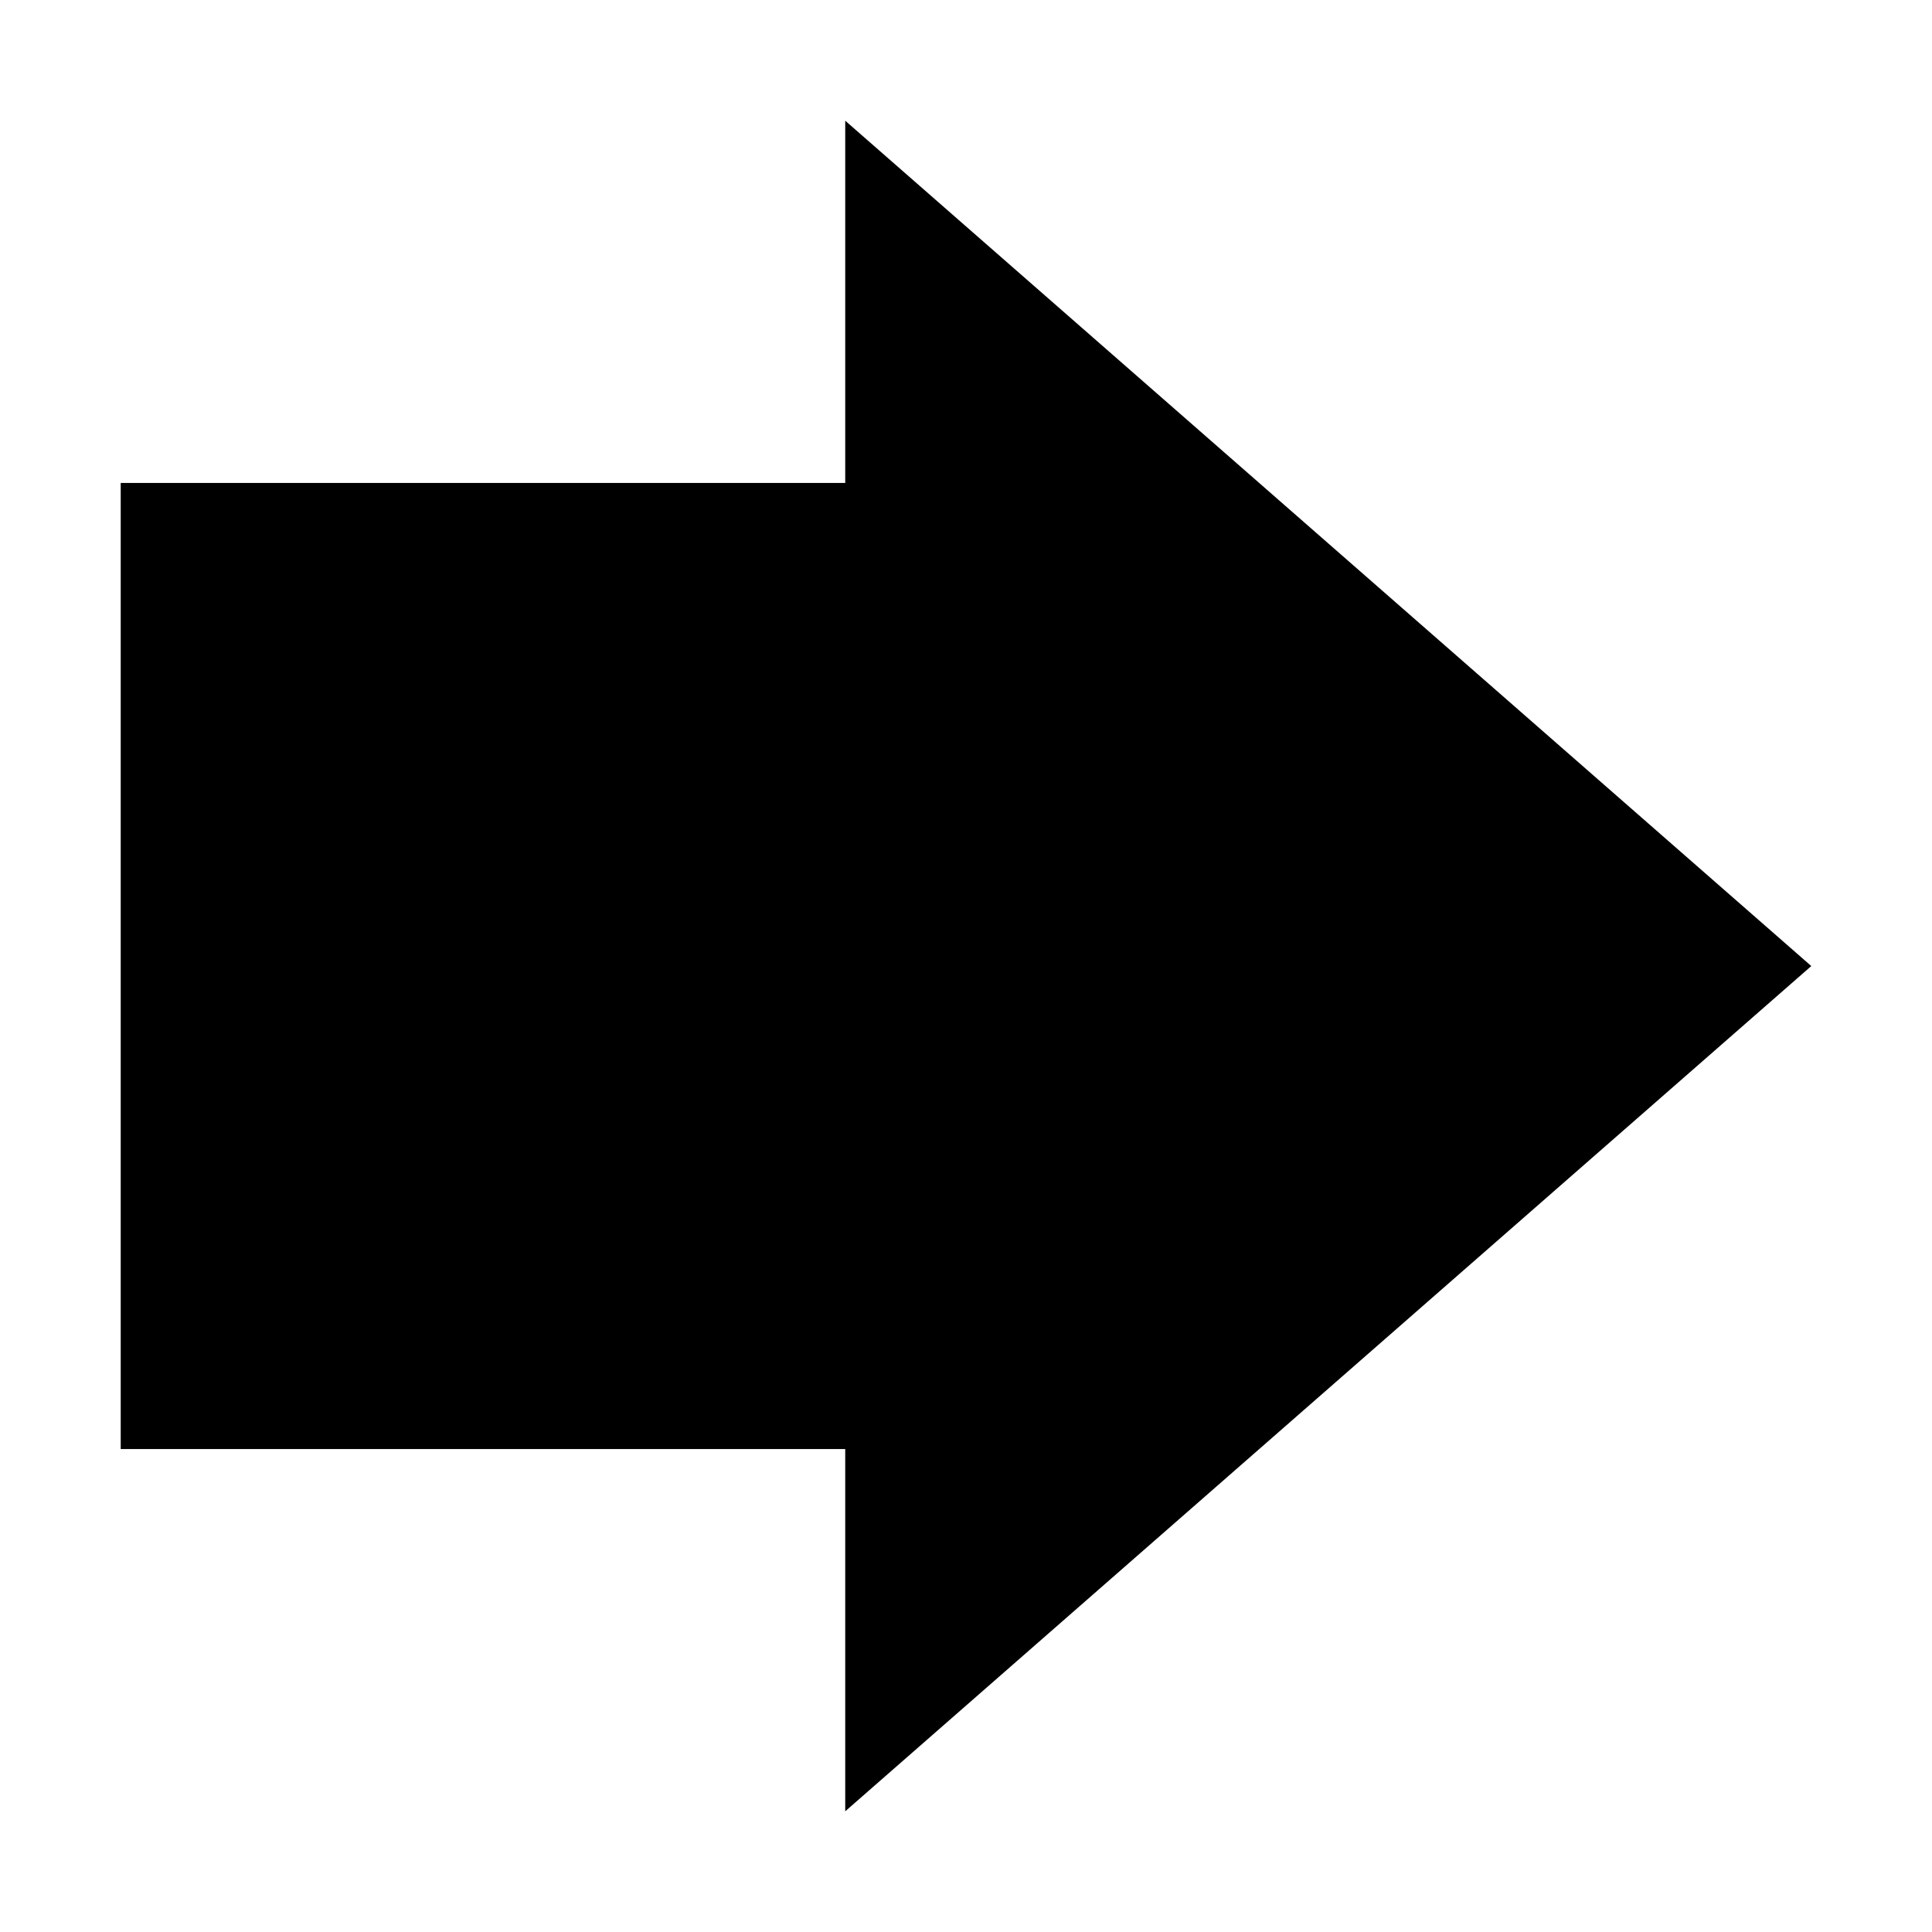
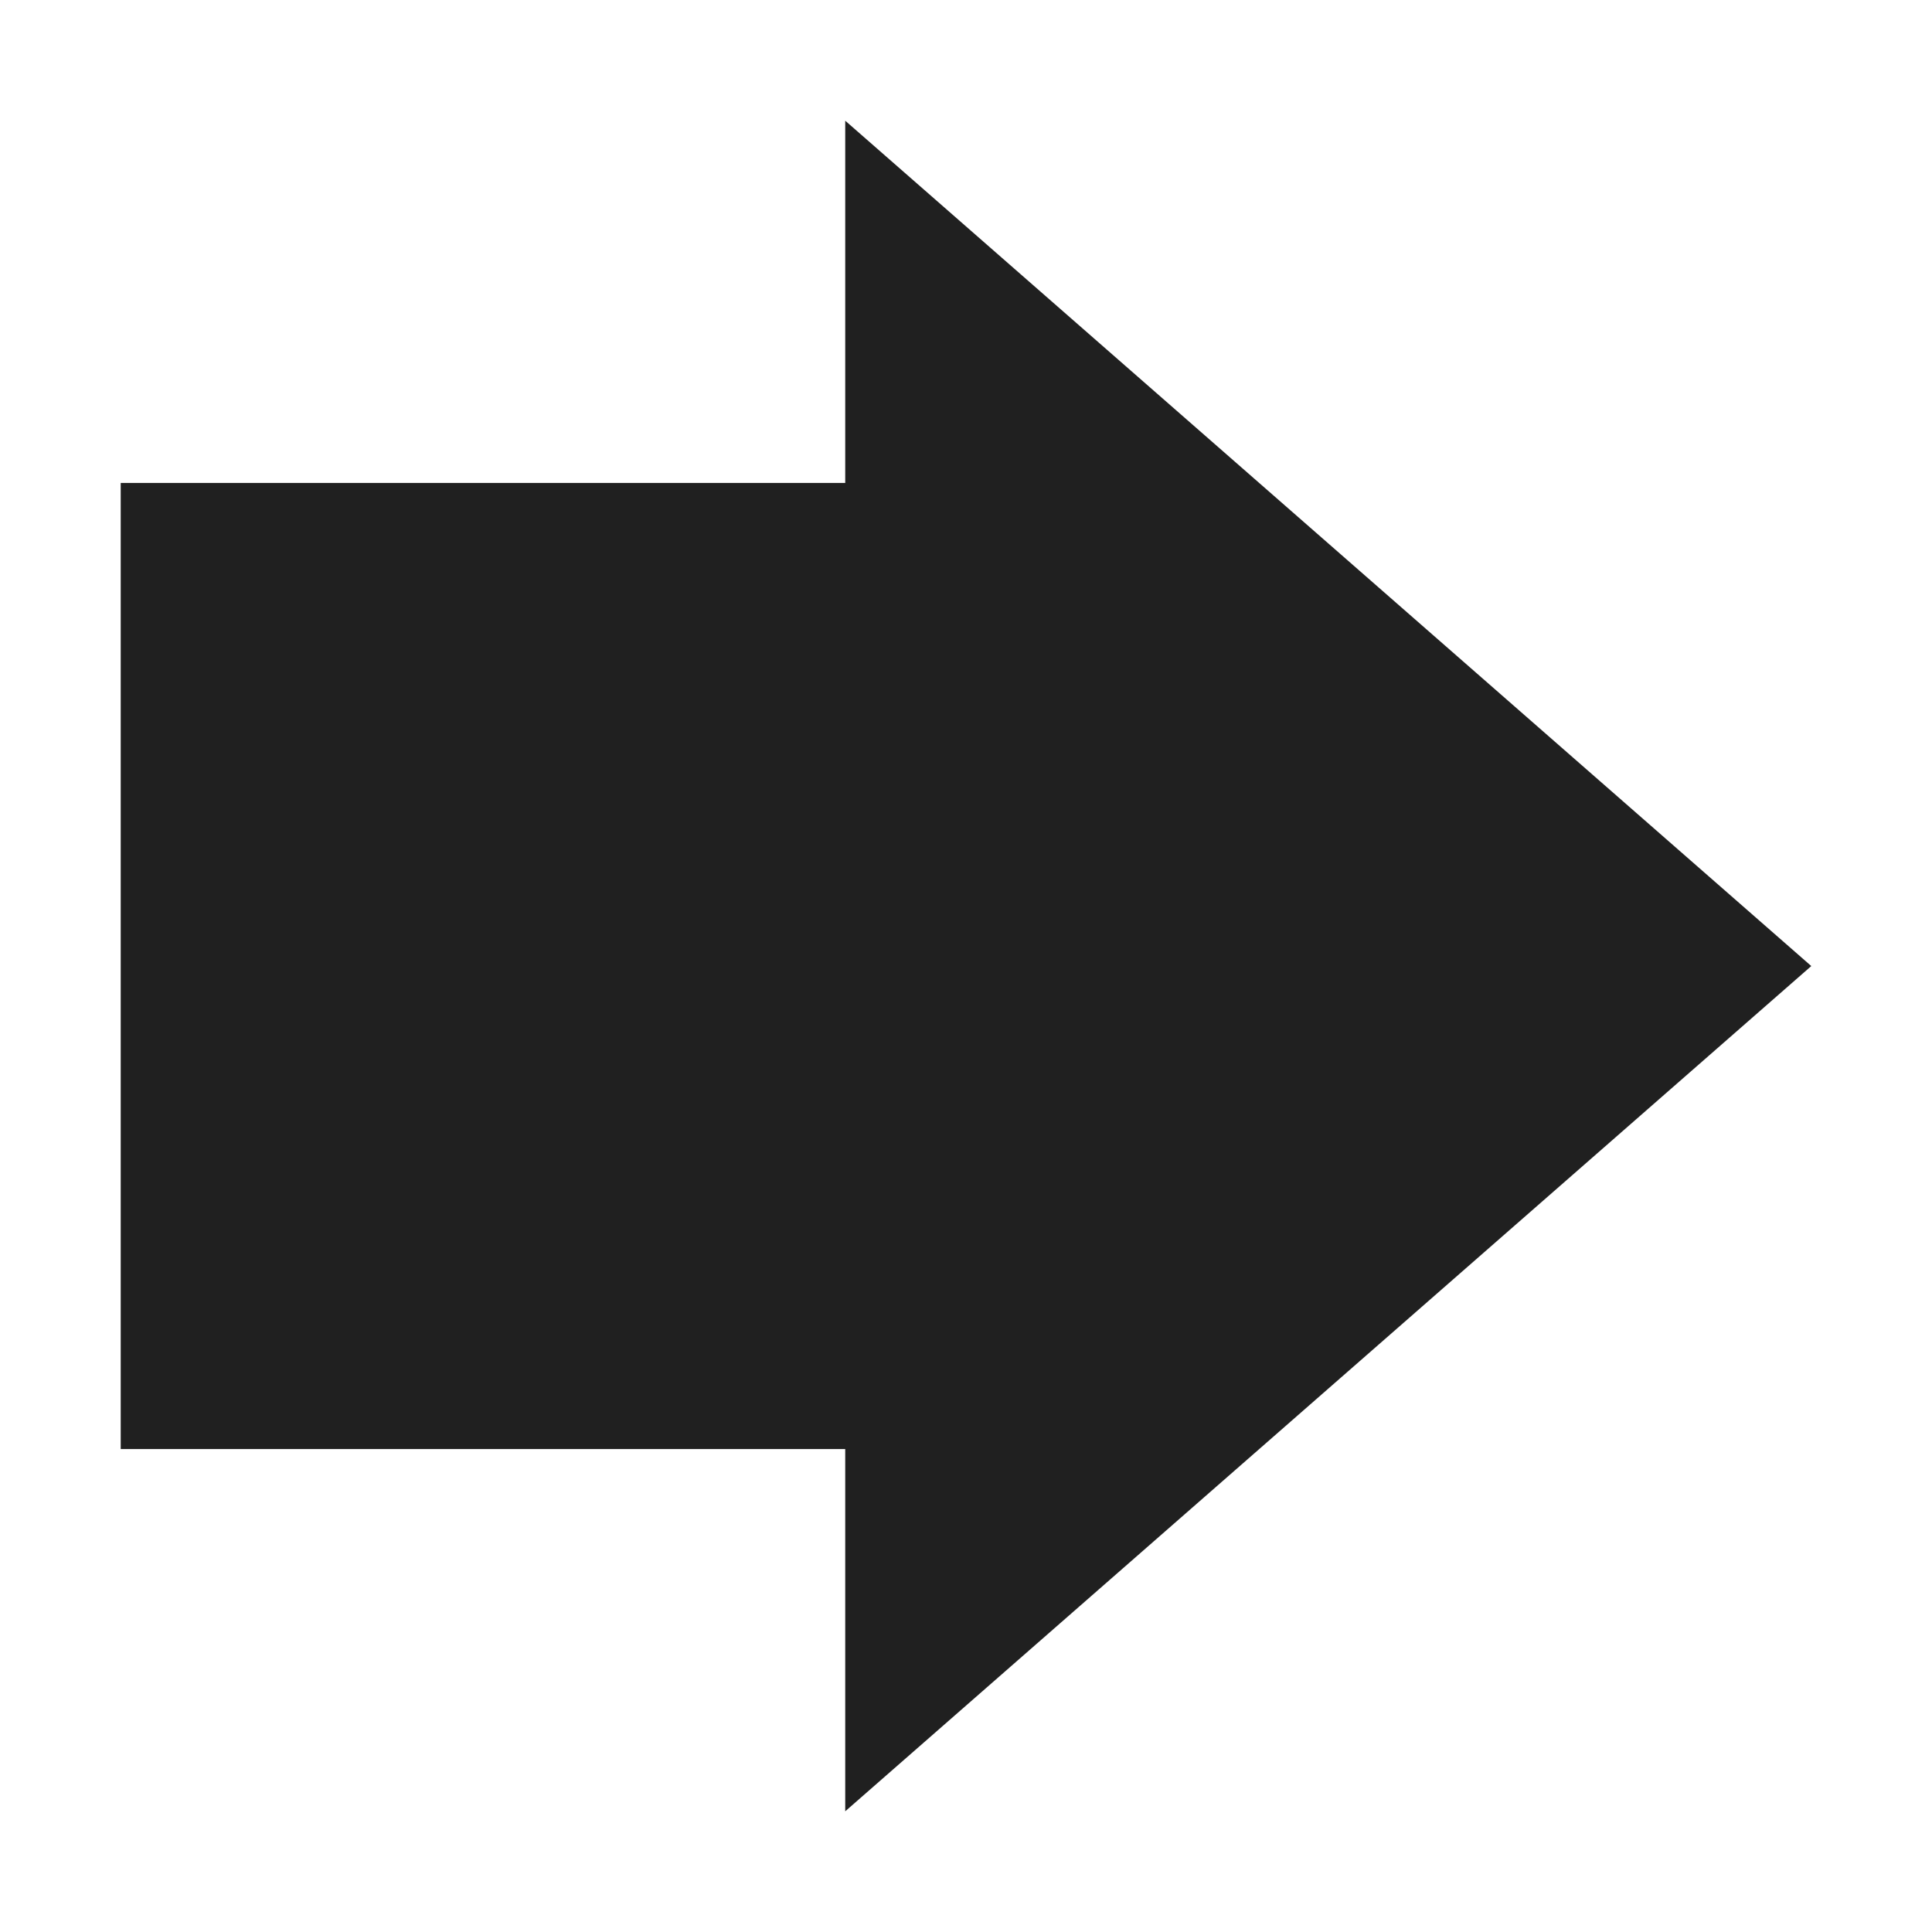
<svg xmlns="http://www.w3.org/2000/svg" width="64" height="64" viewBox="0 0 16.933 16.933" version="1.1" id="svg963">
  <defs id="defs960" />
  <g id="layer1">
-     <path style="#202020;stroke:none;stroke-width:0.706px;stroke-linecap:butt;stroke-linejoin:miter;stroke-opacity:1" d="M 15.875,8.467 7.408,1.058 v 3.175 l -6.35,3e-6 v 8.467 h 6.35 v 3.175 z" id="path6451-7" />
+     <path style="fill:#202020;stroke:none;stroke-width:0.706px;stroke-linecap:butt;stroke-linejoin:miter;stroke-opacity:1" d="M 15.875,8.467 7.408,1.058 v 3.175 l -6.35,3e-6 v 8.467 h 6.35 v 3.175 z" id="path6451-7" />
  </g>
</svg>
